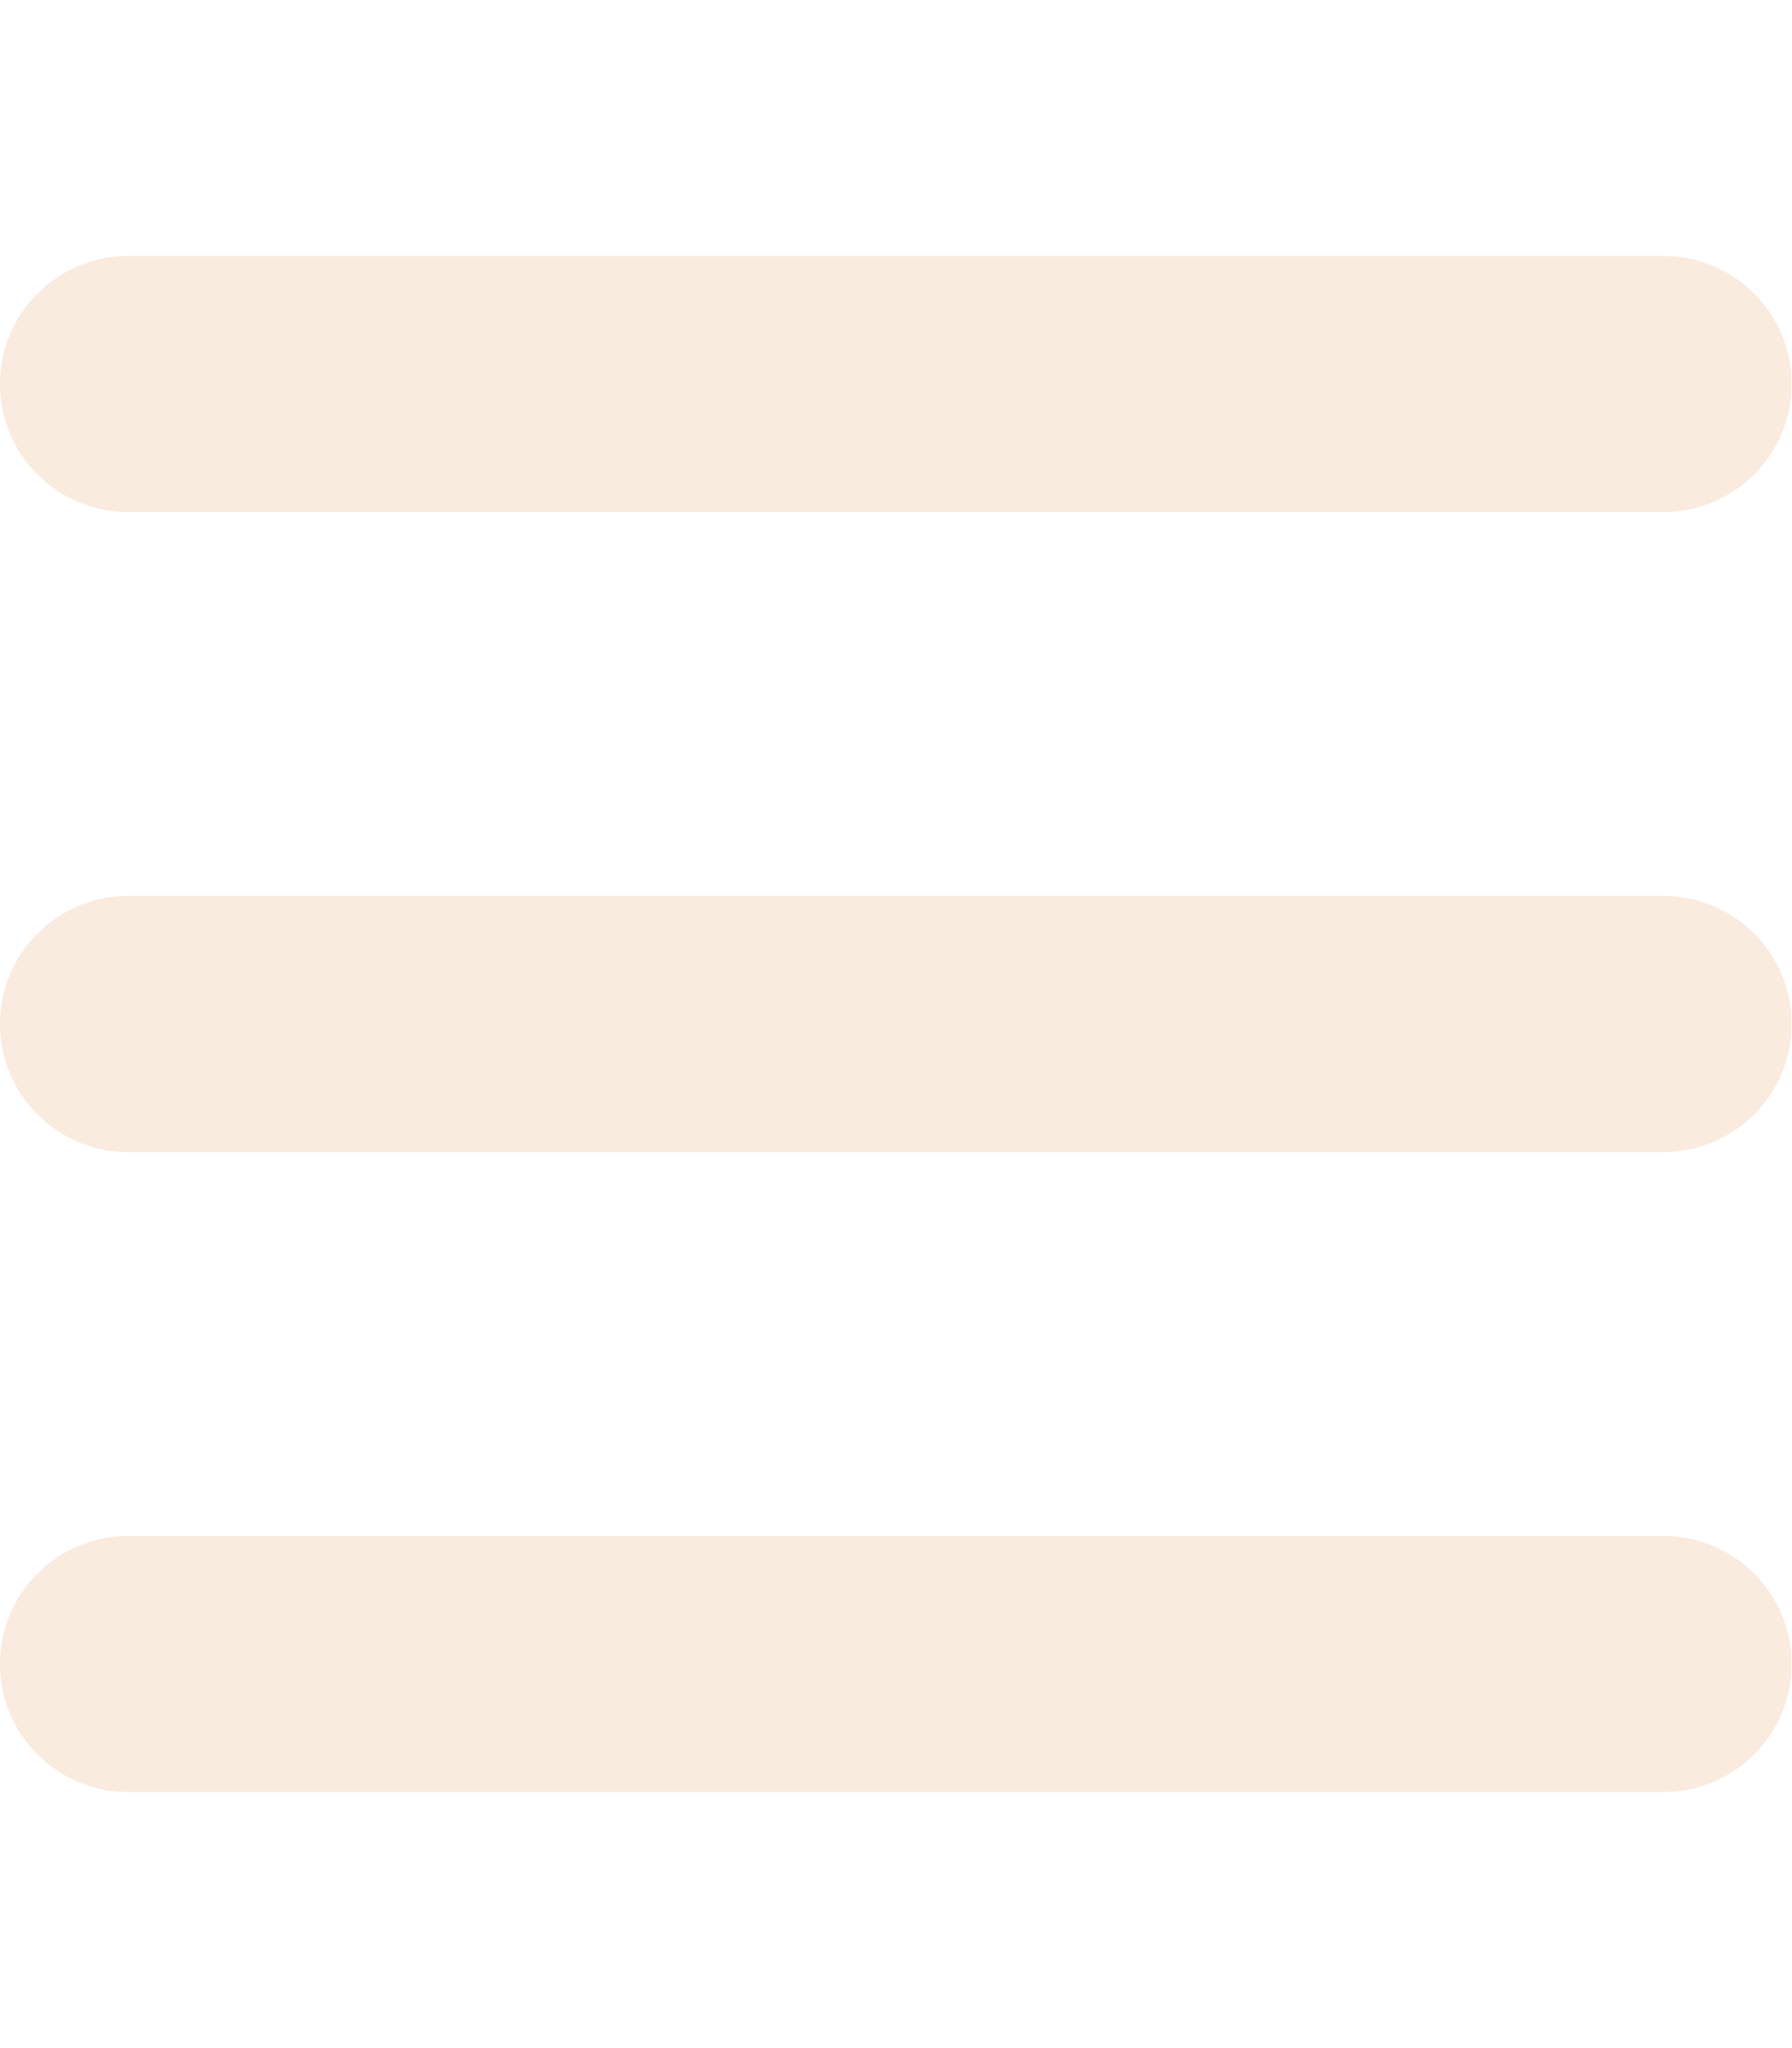
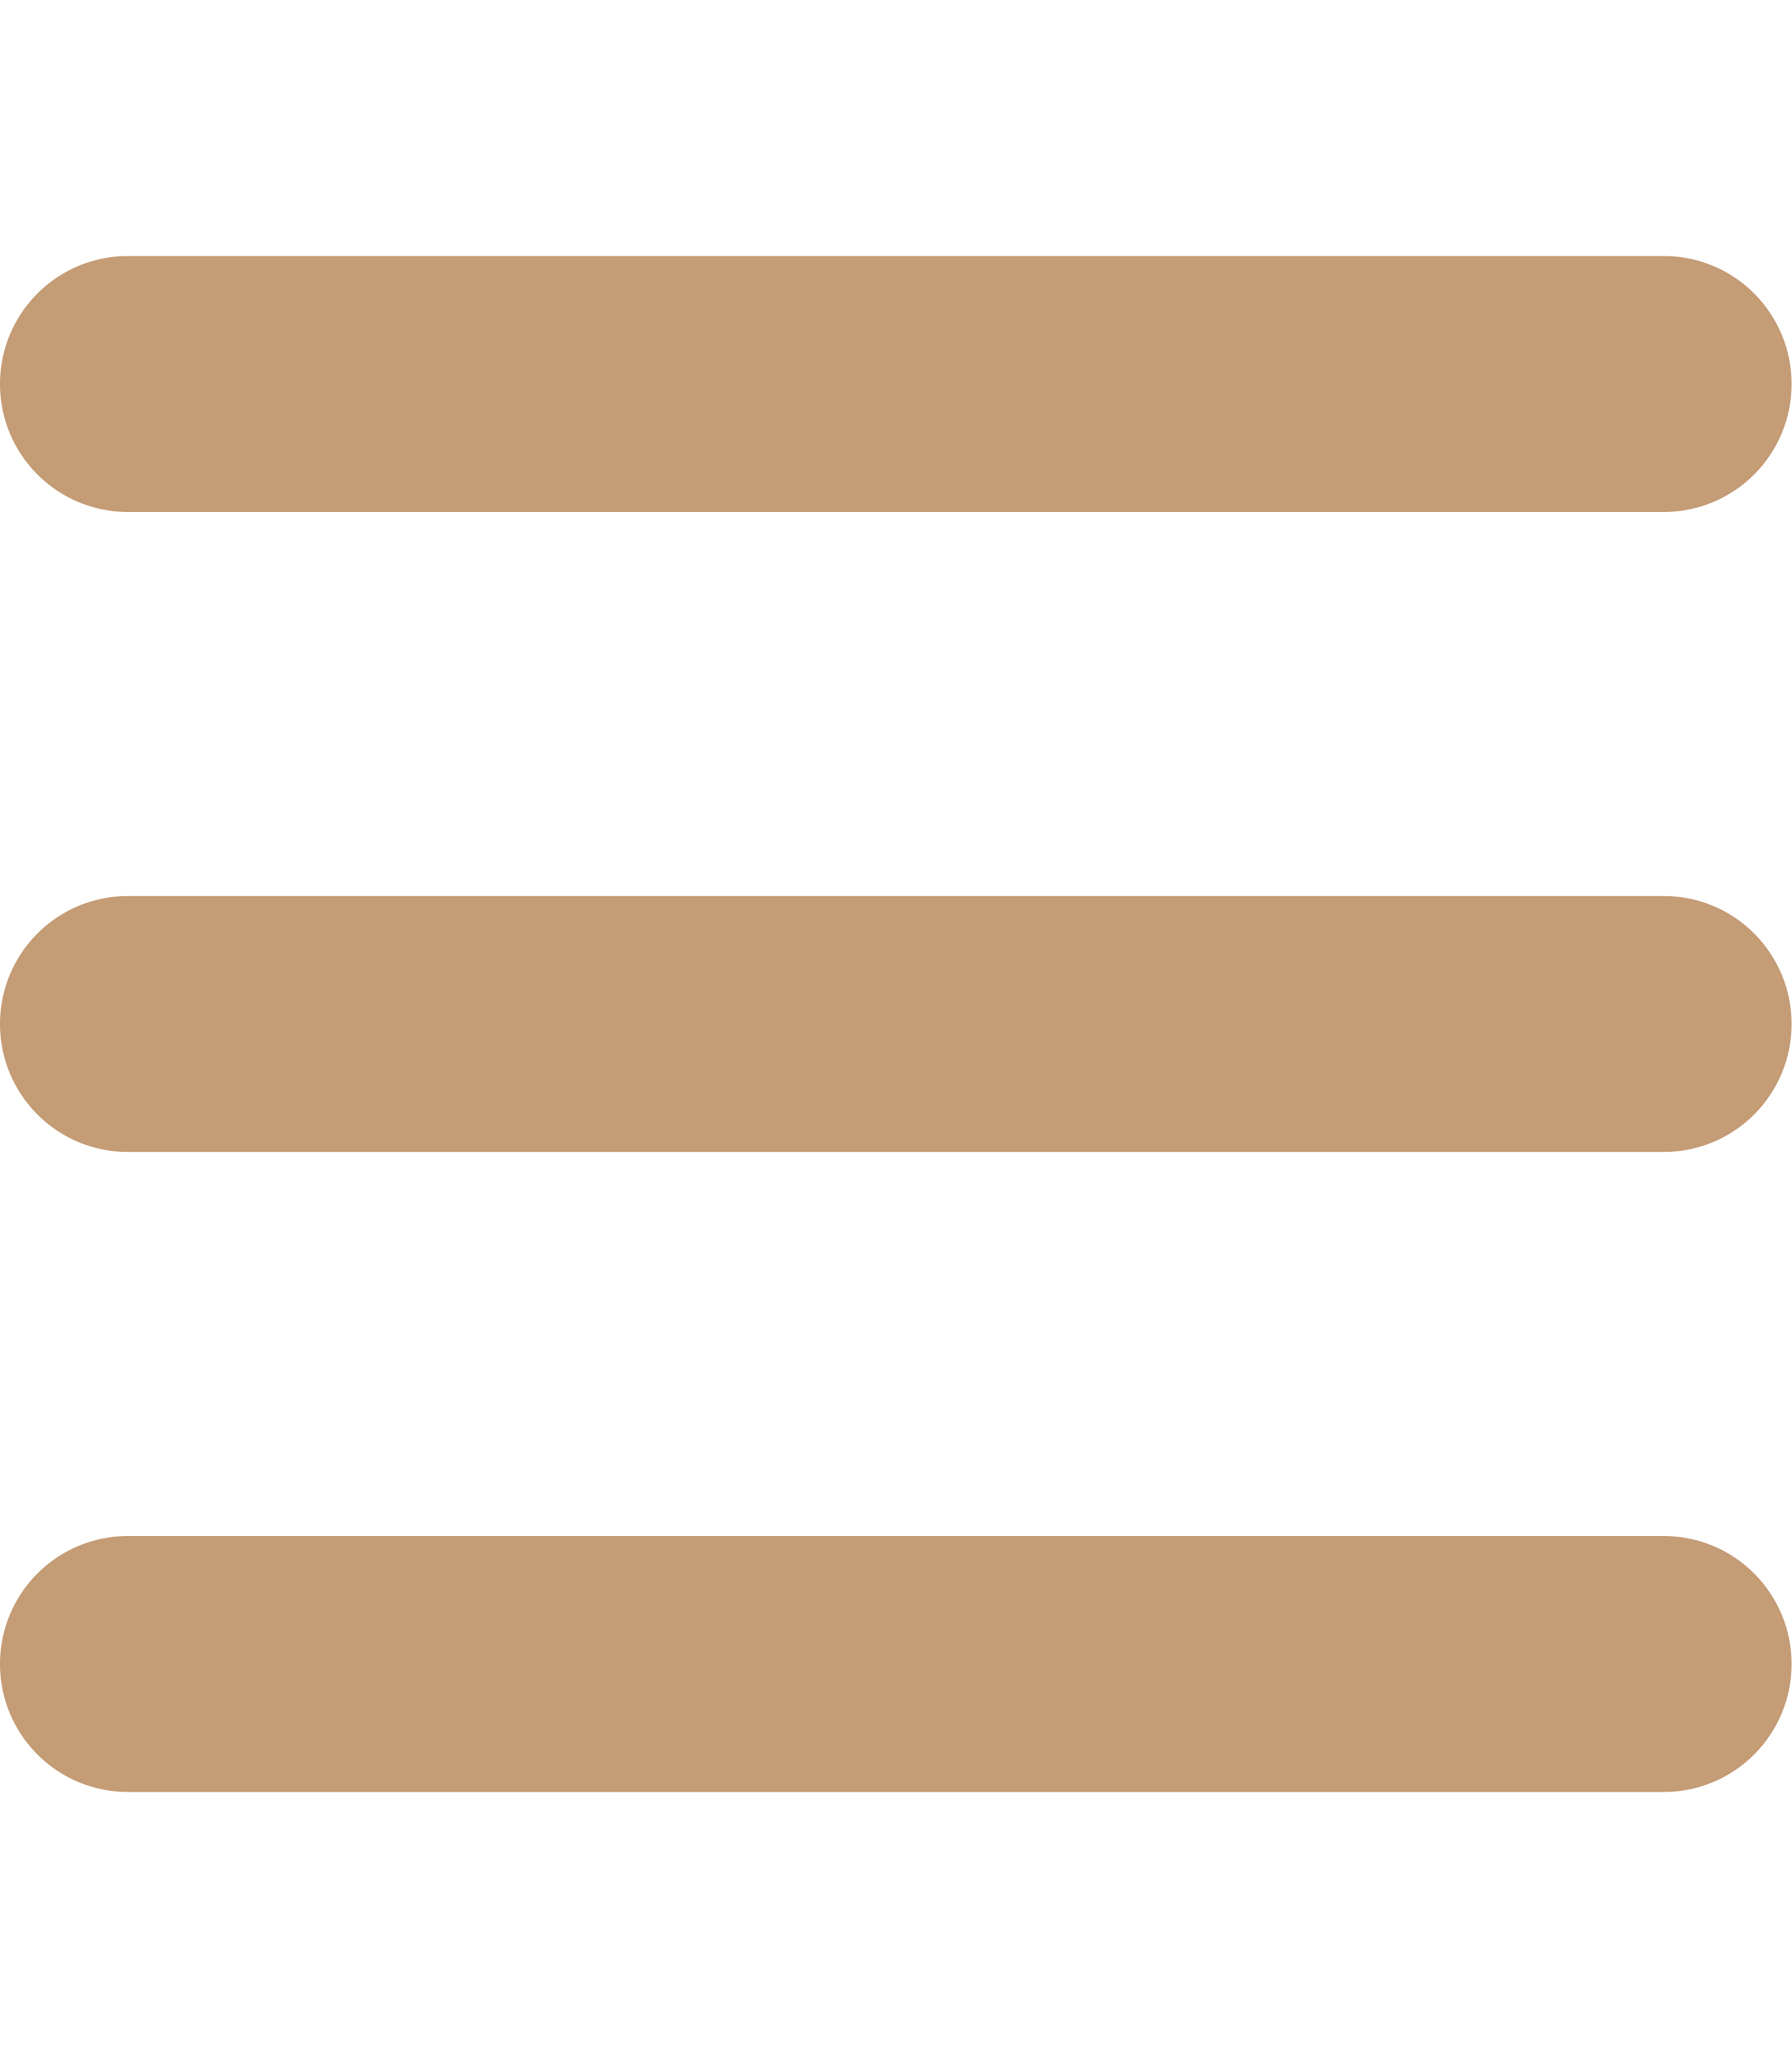
<svg xmlns="http://www.w3.org/2000/svg" viewBox="0 0 448 512">
-   <path fill="#F9EBDE" d="M0 96C0 78.3 14.3 64 32 64H416c17.7 0 32 14.3 32 32s-14.3 32-32 32H32C14.3 128 0 113.7 0 96zM0 256c0-17.7 14.3-32 32-32H416c17.7 0 32 14.3 32 32s-14.3 32-32 32H32c-17.7 0-32-14.3-32-32zM448 416c0 17.7-14.3 32-32 32H32c-17.7 0-32-14.3-32-32s14.3-32 32-32H416c17.7 0 32 14.3 32 32z" />
+   <path fill="#c49c76" d="M0 96C0 78.3 14.3 64 32 64H416c17.7 0 32 14.3 32 32s-14.3 32-32 32H32C14.3 128 0 113.7 0 96zM0 256c0-17.7 14.3-32 32-32H416c17.7 0 32 14.3 32 32s-14.3 32-32 32H32c-17.7 0-32-14.3-32-32zM448 416c0 17.7-14.3 32-32 32H32c-17.7 0-32-14.3-32-32s14.3-32 32-32H416c17.7 0 32 14.3 32 32z" />
</svg>
